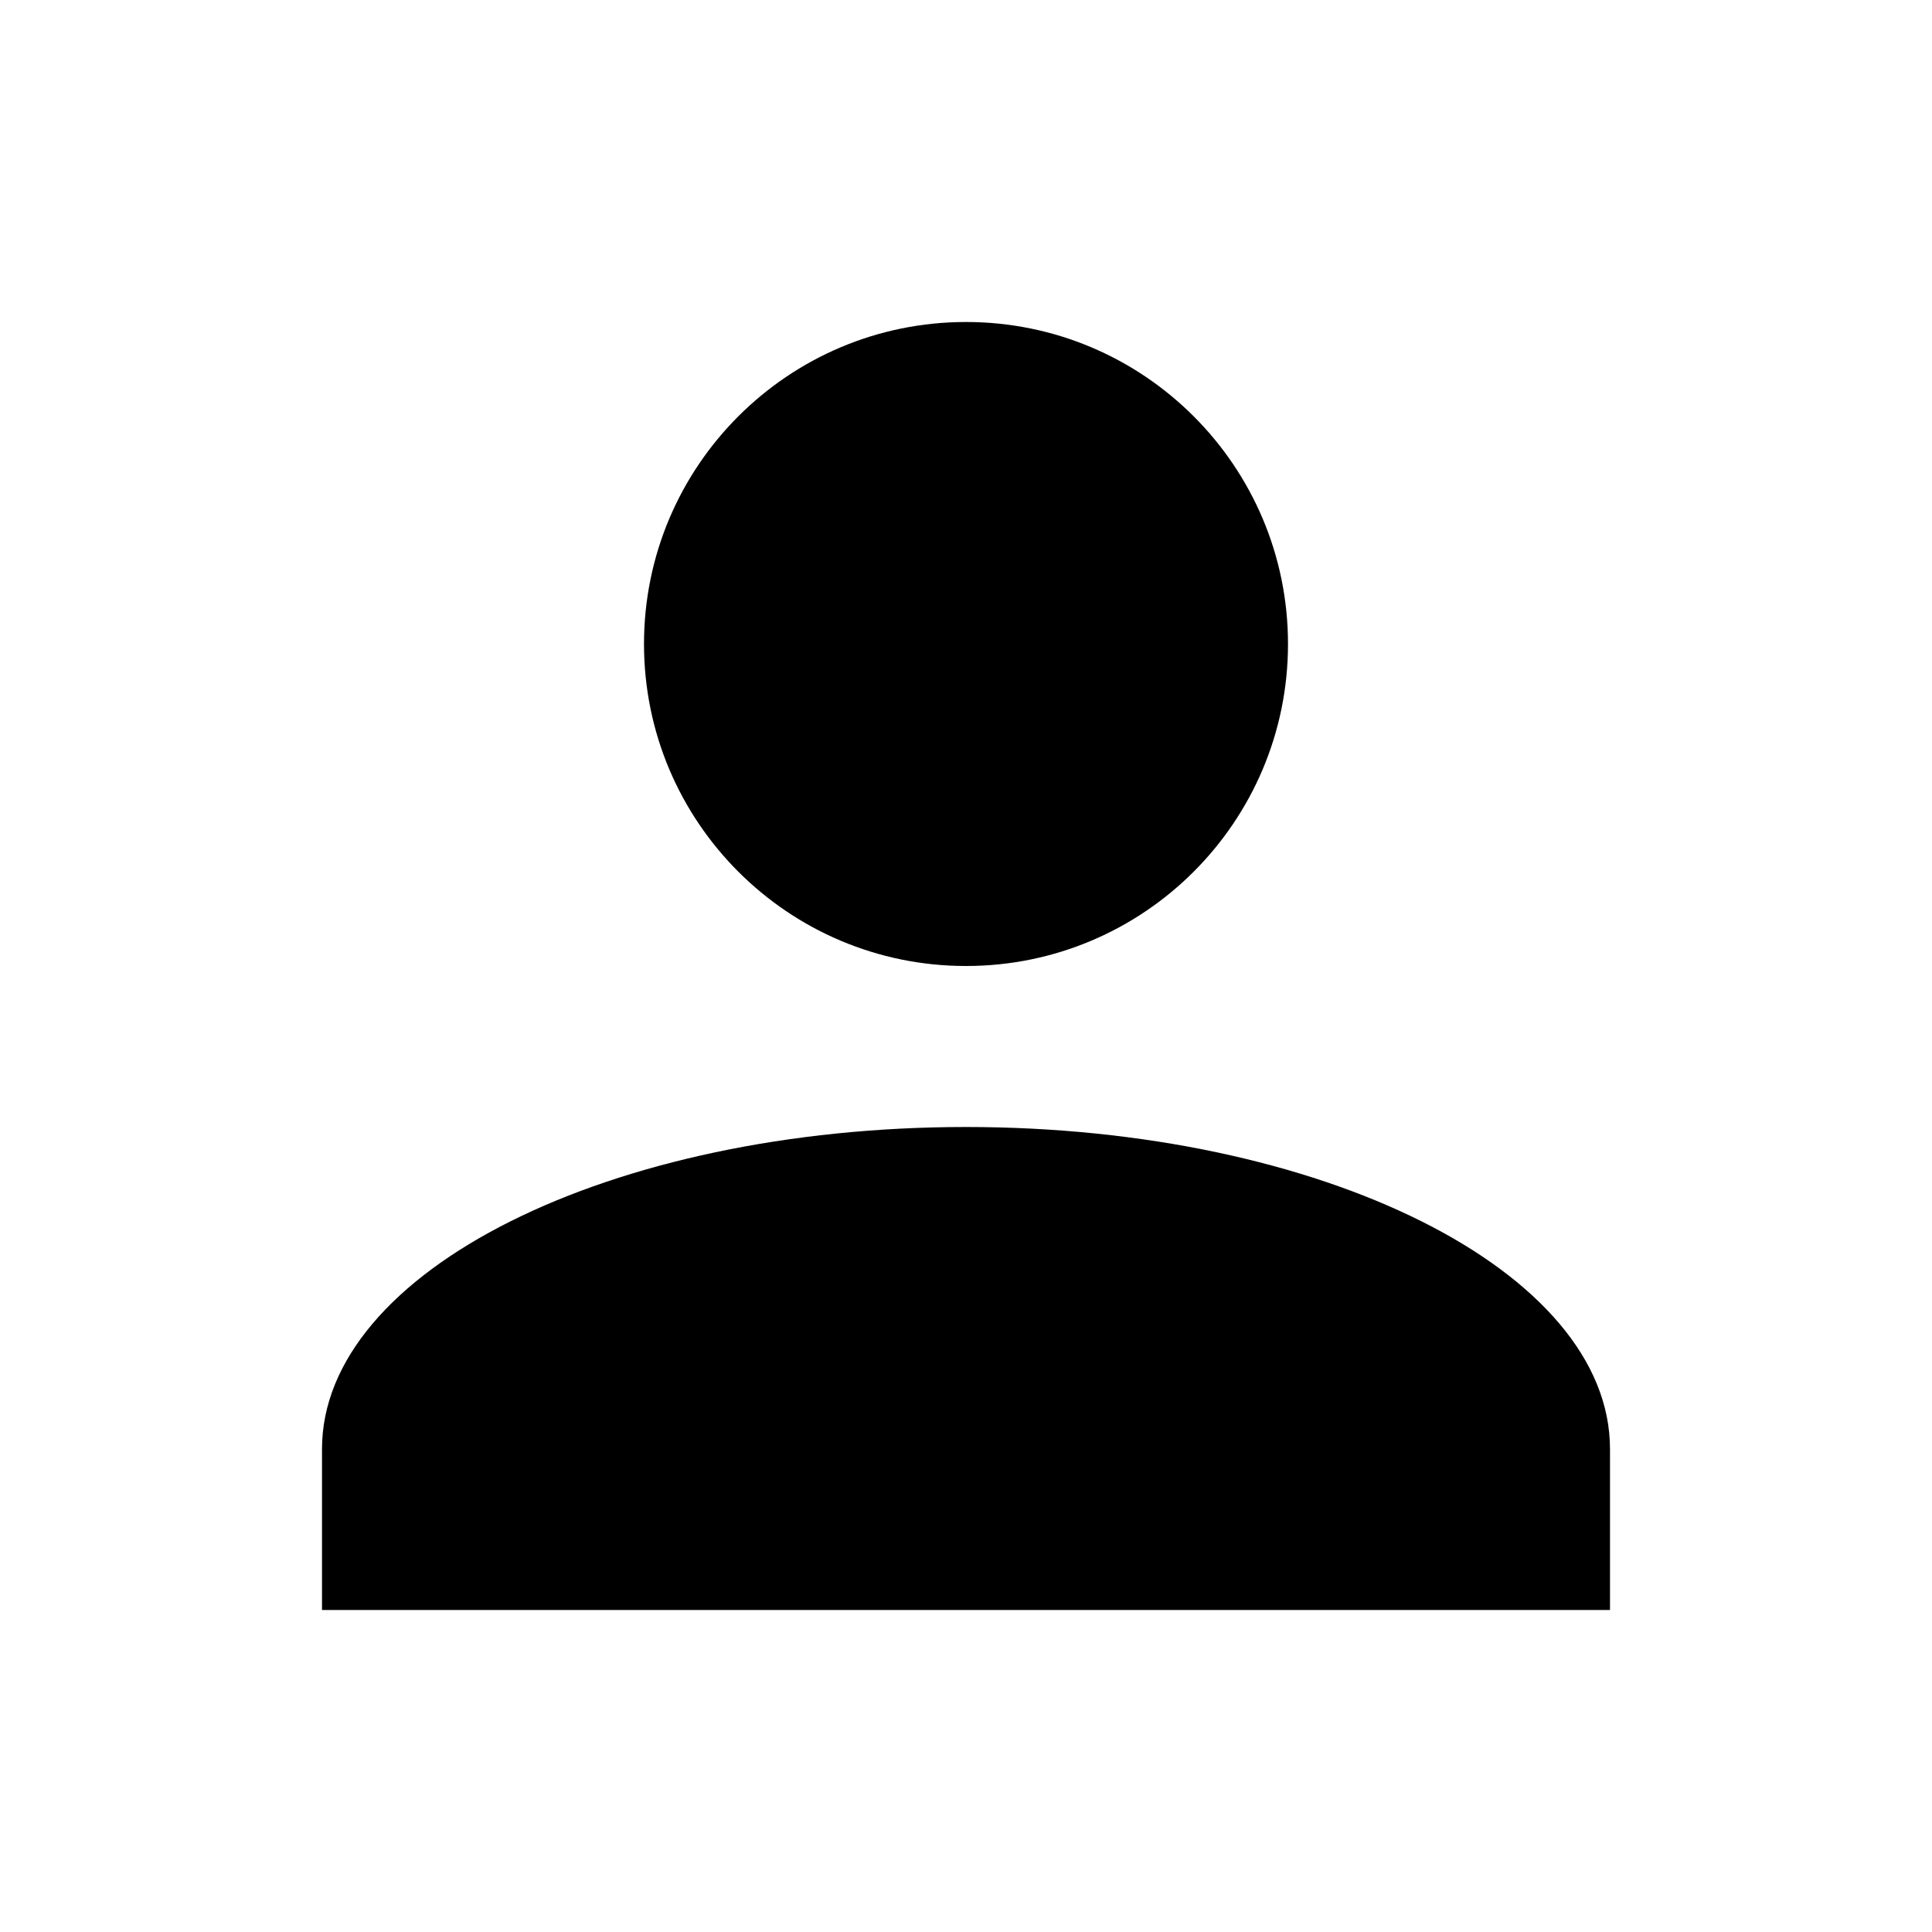
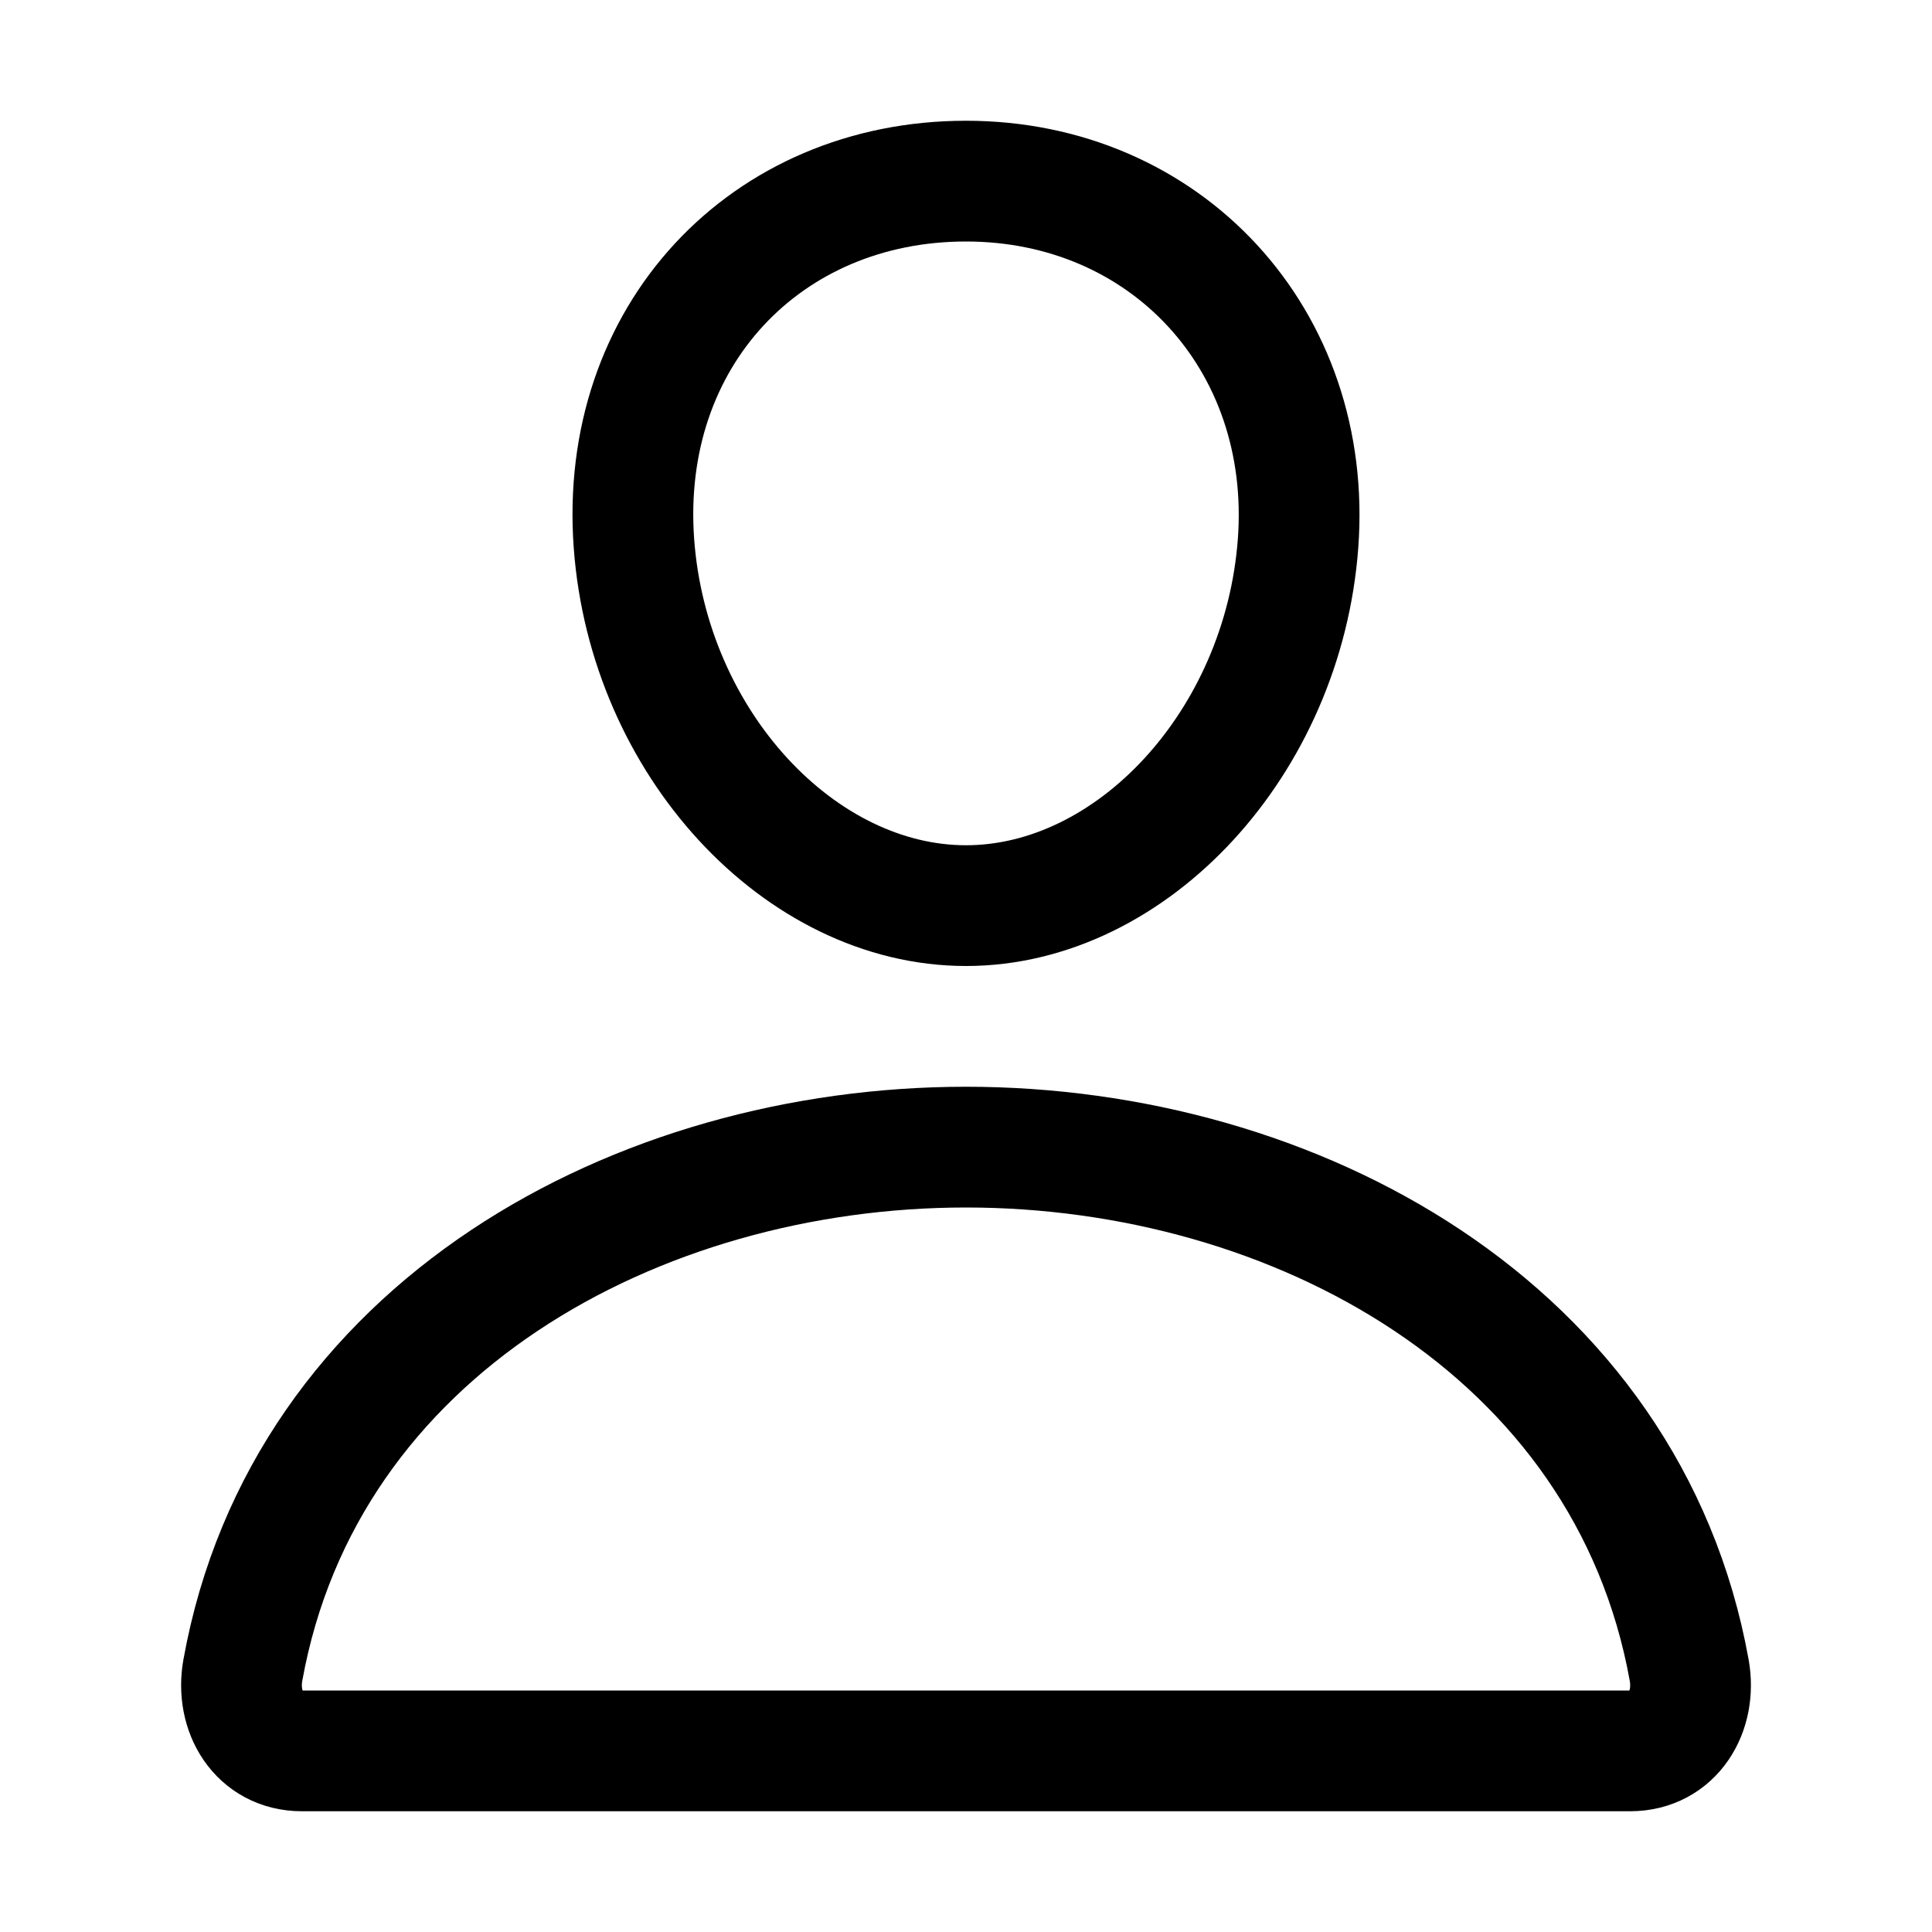
- <svg xmlns="http://www.w3.org/2000/svg" viewBox="0 0 24 24">
-   <path d="M12,4A4,4 0 0,1 16,8A4,4 0 0,1 12,12A4,4 0 0,1 8,8A4,4 0 0,1 12,4M12,14C16.42,14 20,15.79 20,18V20H4V18C4,15.79 7.58,14 12,14Z" />
+ <svg xmlns="http://www.w3.org/2000/svg" class="ionicon" viewBox="0 0 512 512">
+   <path d="M344 144c-3.92 52.87-44 96-88 96s-84.15-43.12-88-96c-4-55 35-96 88-96s92 42 88 96z" fill="none" stroke="currentColor" stroke-linecap="round" stroke-linejoin="round" stroke-width="32" />
+   <path d="M256 304c-87 0-175.3 48-191.64 138.6C62.39 453.52 68.57 464 80 464h352c11.44 0 17.62-10.48 15.65-21.4C431.3 352 343 304 256 304z" fill="none" stroke="currentColor" stroke-miterlimit="10" stroke-width="32" />
</svg>
